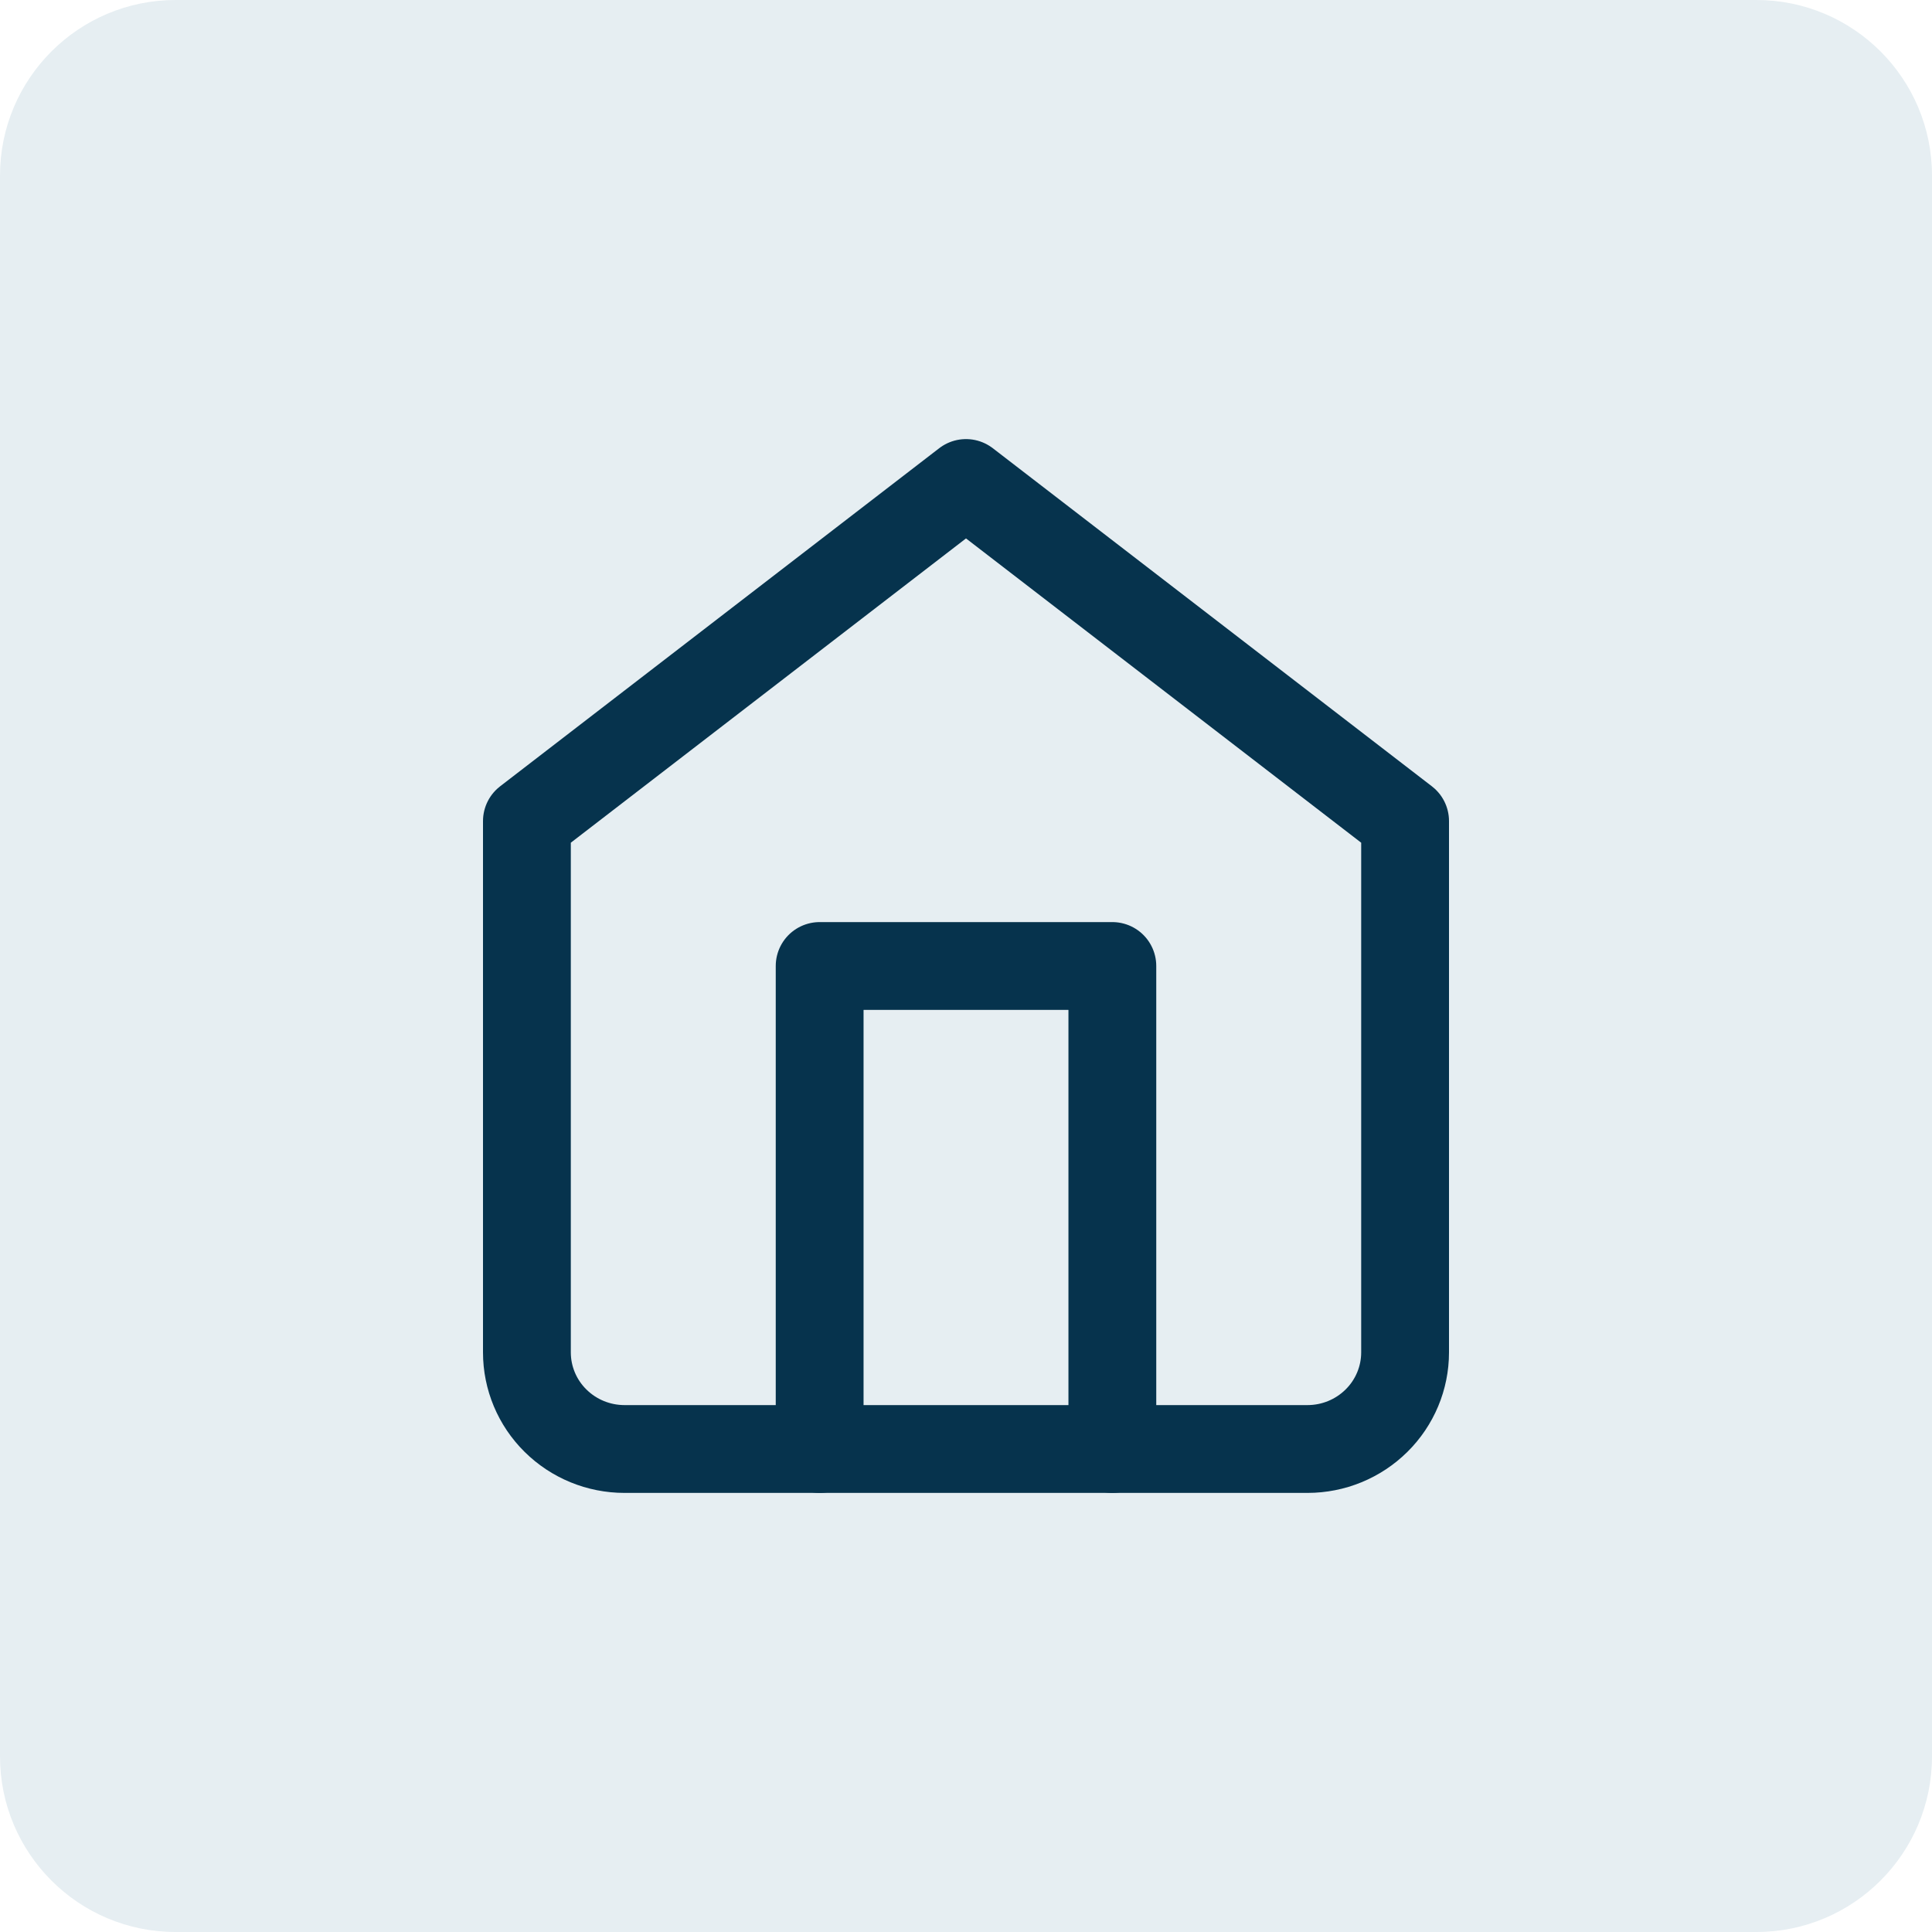
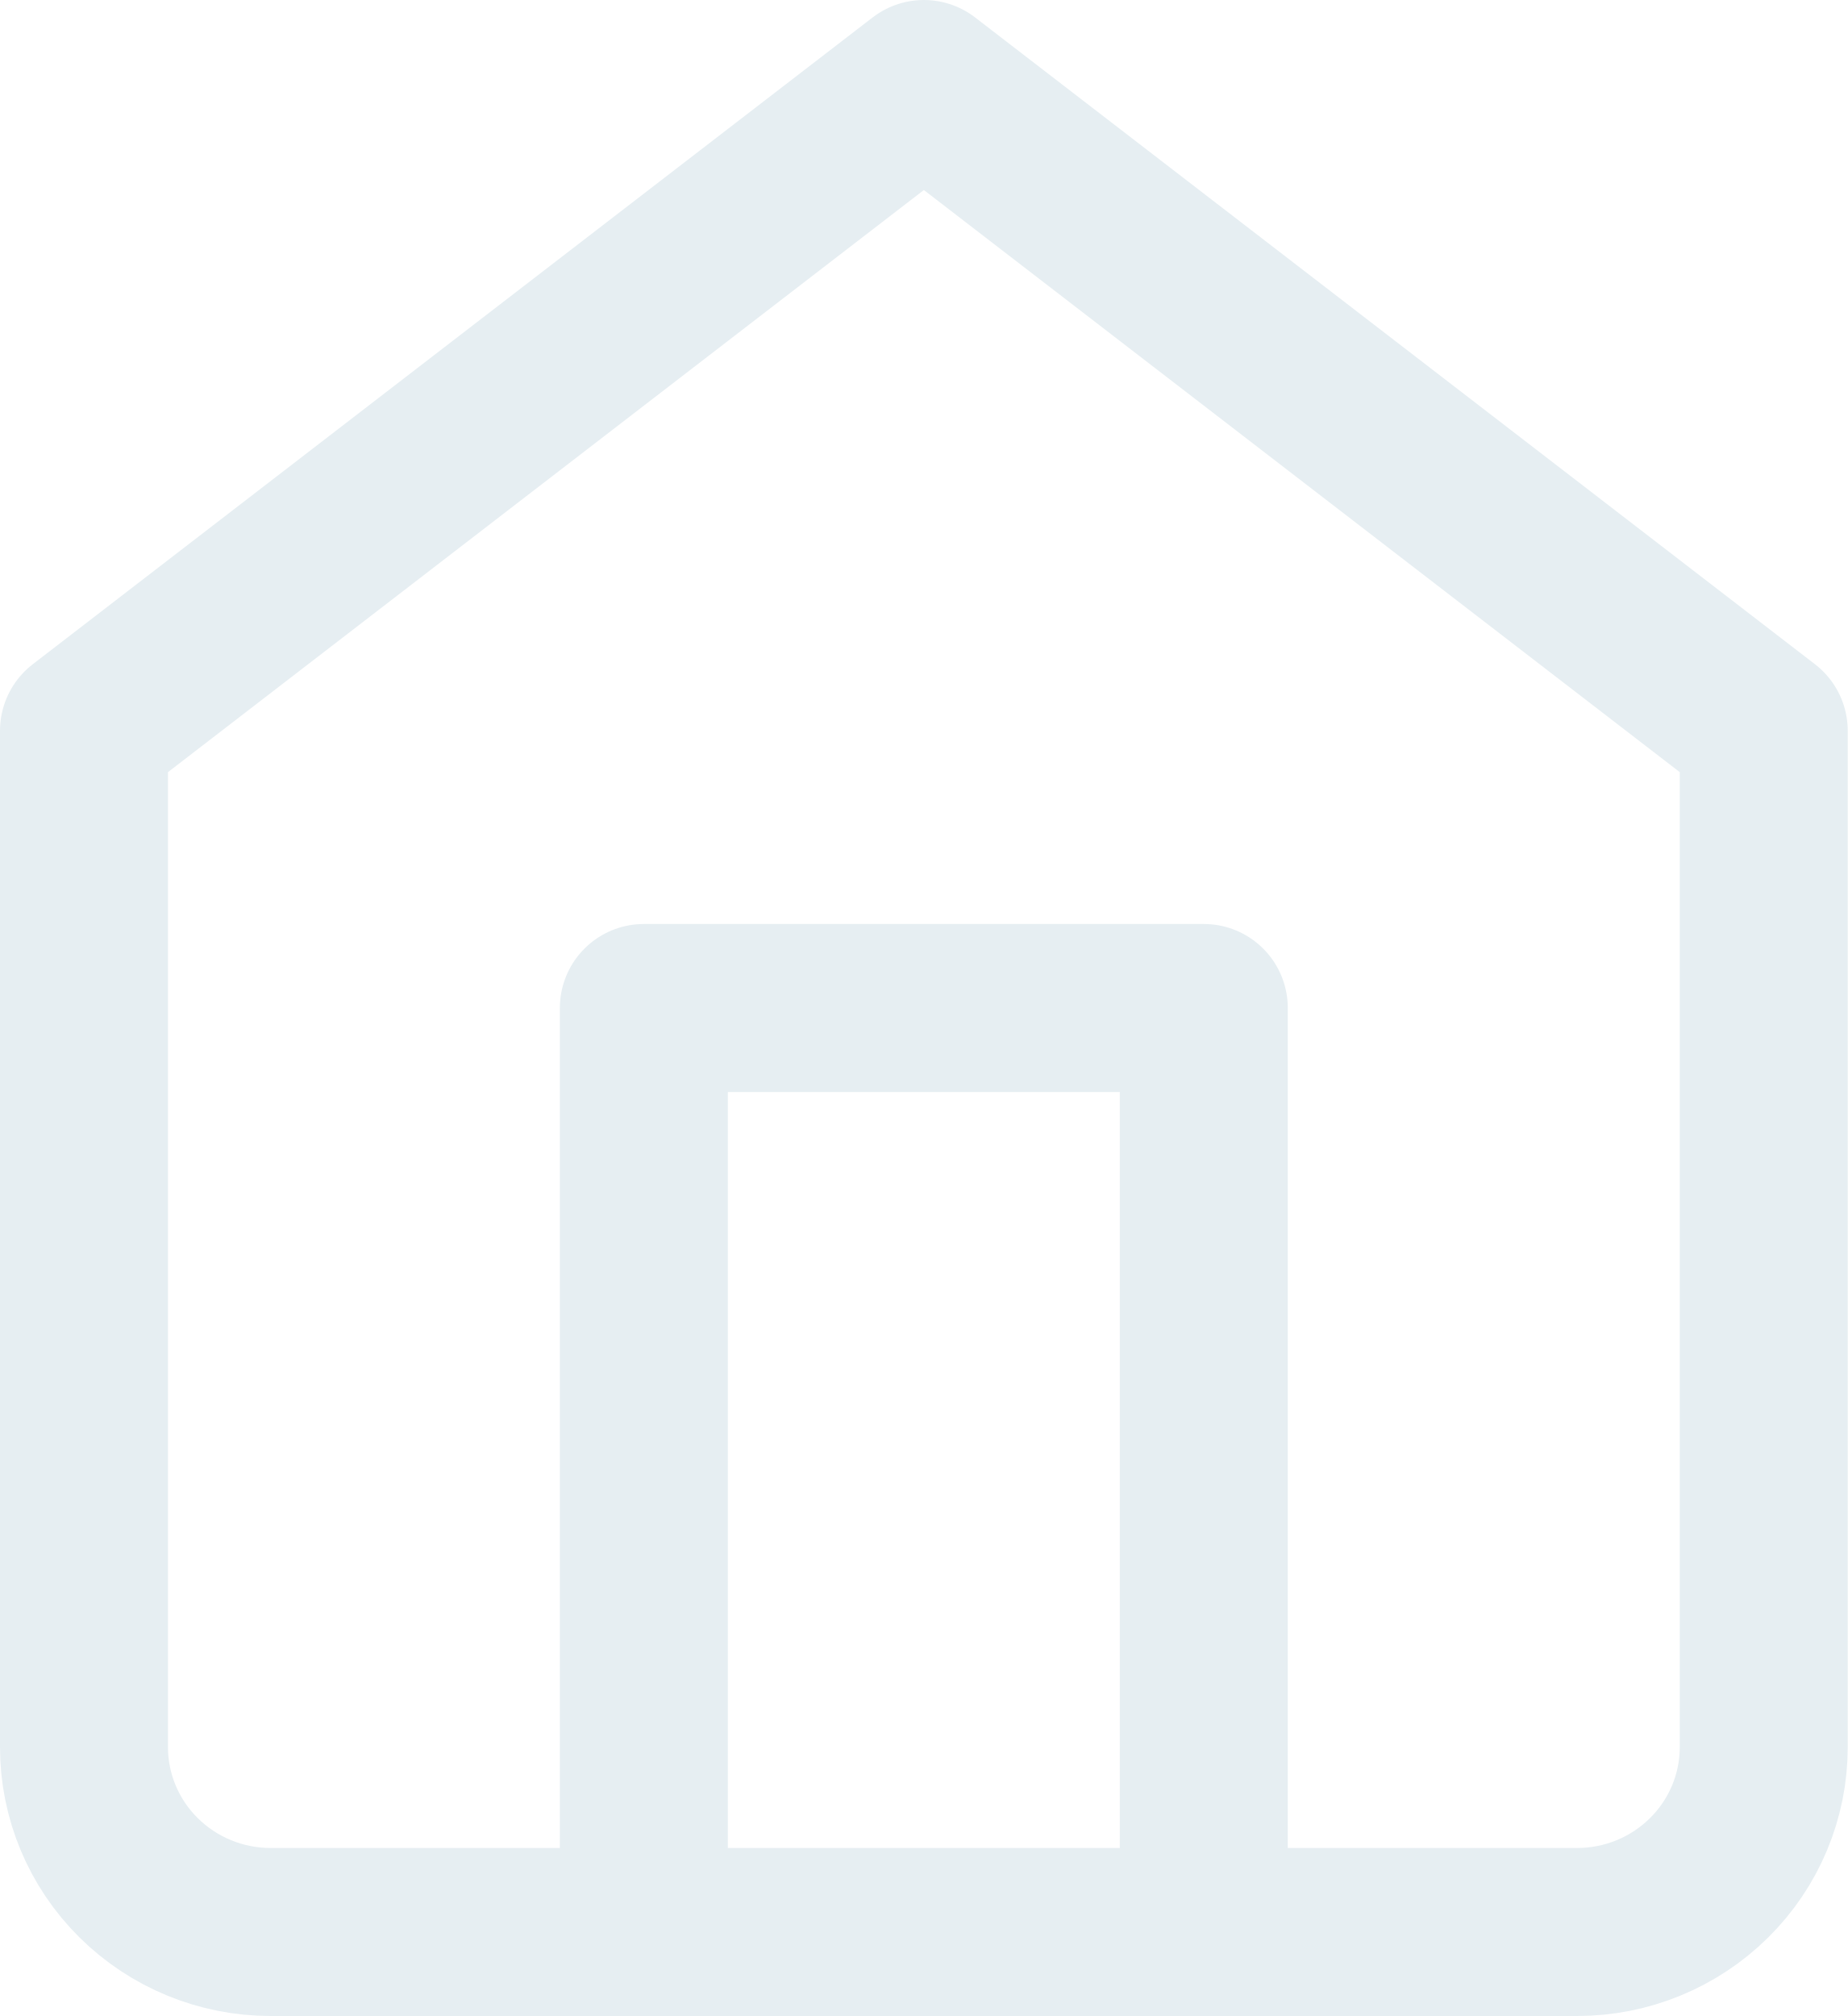
- <svg xmlns="http://www.w3.org/2000/svg" width="44" height="44" viewBox="0 0 44 44" fill="none">
-   <rect width="44" height="44" rx="4" fill="#E6EEF2" />
-   <path d="M12 18.7L22 11L32 18.7V30.8C32 31.383 31.766 31.943 31.349 32.355C30.932 32.768 30.367 33 29.778 33H14.222C13.633 33 13.068 32.768 12.651 32.355C12.234 31.943 12 31.383 12 30.8V18.7Z" stroke="#06334D" stroke-width="2" stroke-linecap="round" stroke-linejoin="round" />
-   <path d="M18.667 33V22H25.333V33" stroke="#06334D" stroke-width="2" stroke-linecap="round" stroke-linejoin="round" />
+ <svg xmlns="http://www.w3.org/2000/svg" width="22" height="24" viewBox="0 0 22 24" fill="none">
+   <path d="M1 8.7L11 1L21 8.7V20.8C21 21.383 20.766 21.943 20.349 22.355C19.932 22.768 19.367 23 18.778 23H3.222C2.633 23 2.068 22.768 1.651 22.355C1.234 21.943 1 21.383 1 20.8V8.7Z" stroke="#E6EEF2" stroke-width="2" stroke-linecap="round" stroke-linejoin="round" />
+   <path d="M7.666 23V12H14.333V23" stroke="#E6EEF2" stroke-width="2" stroke-linecap="round" stroke-linejoin="round" />
</svg>
